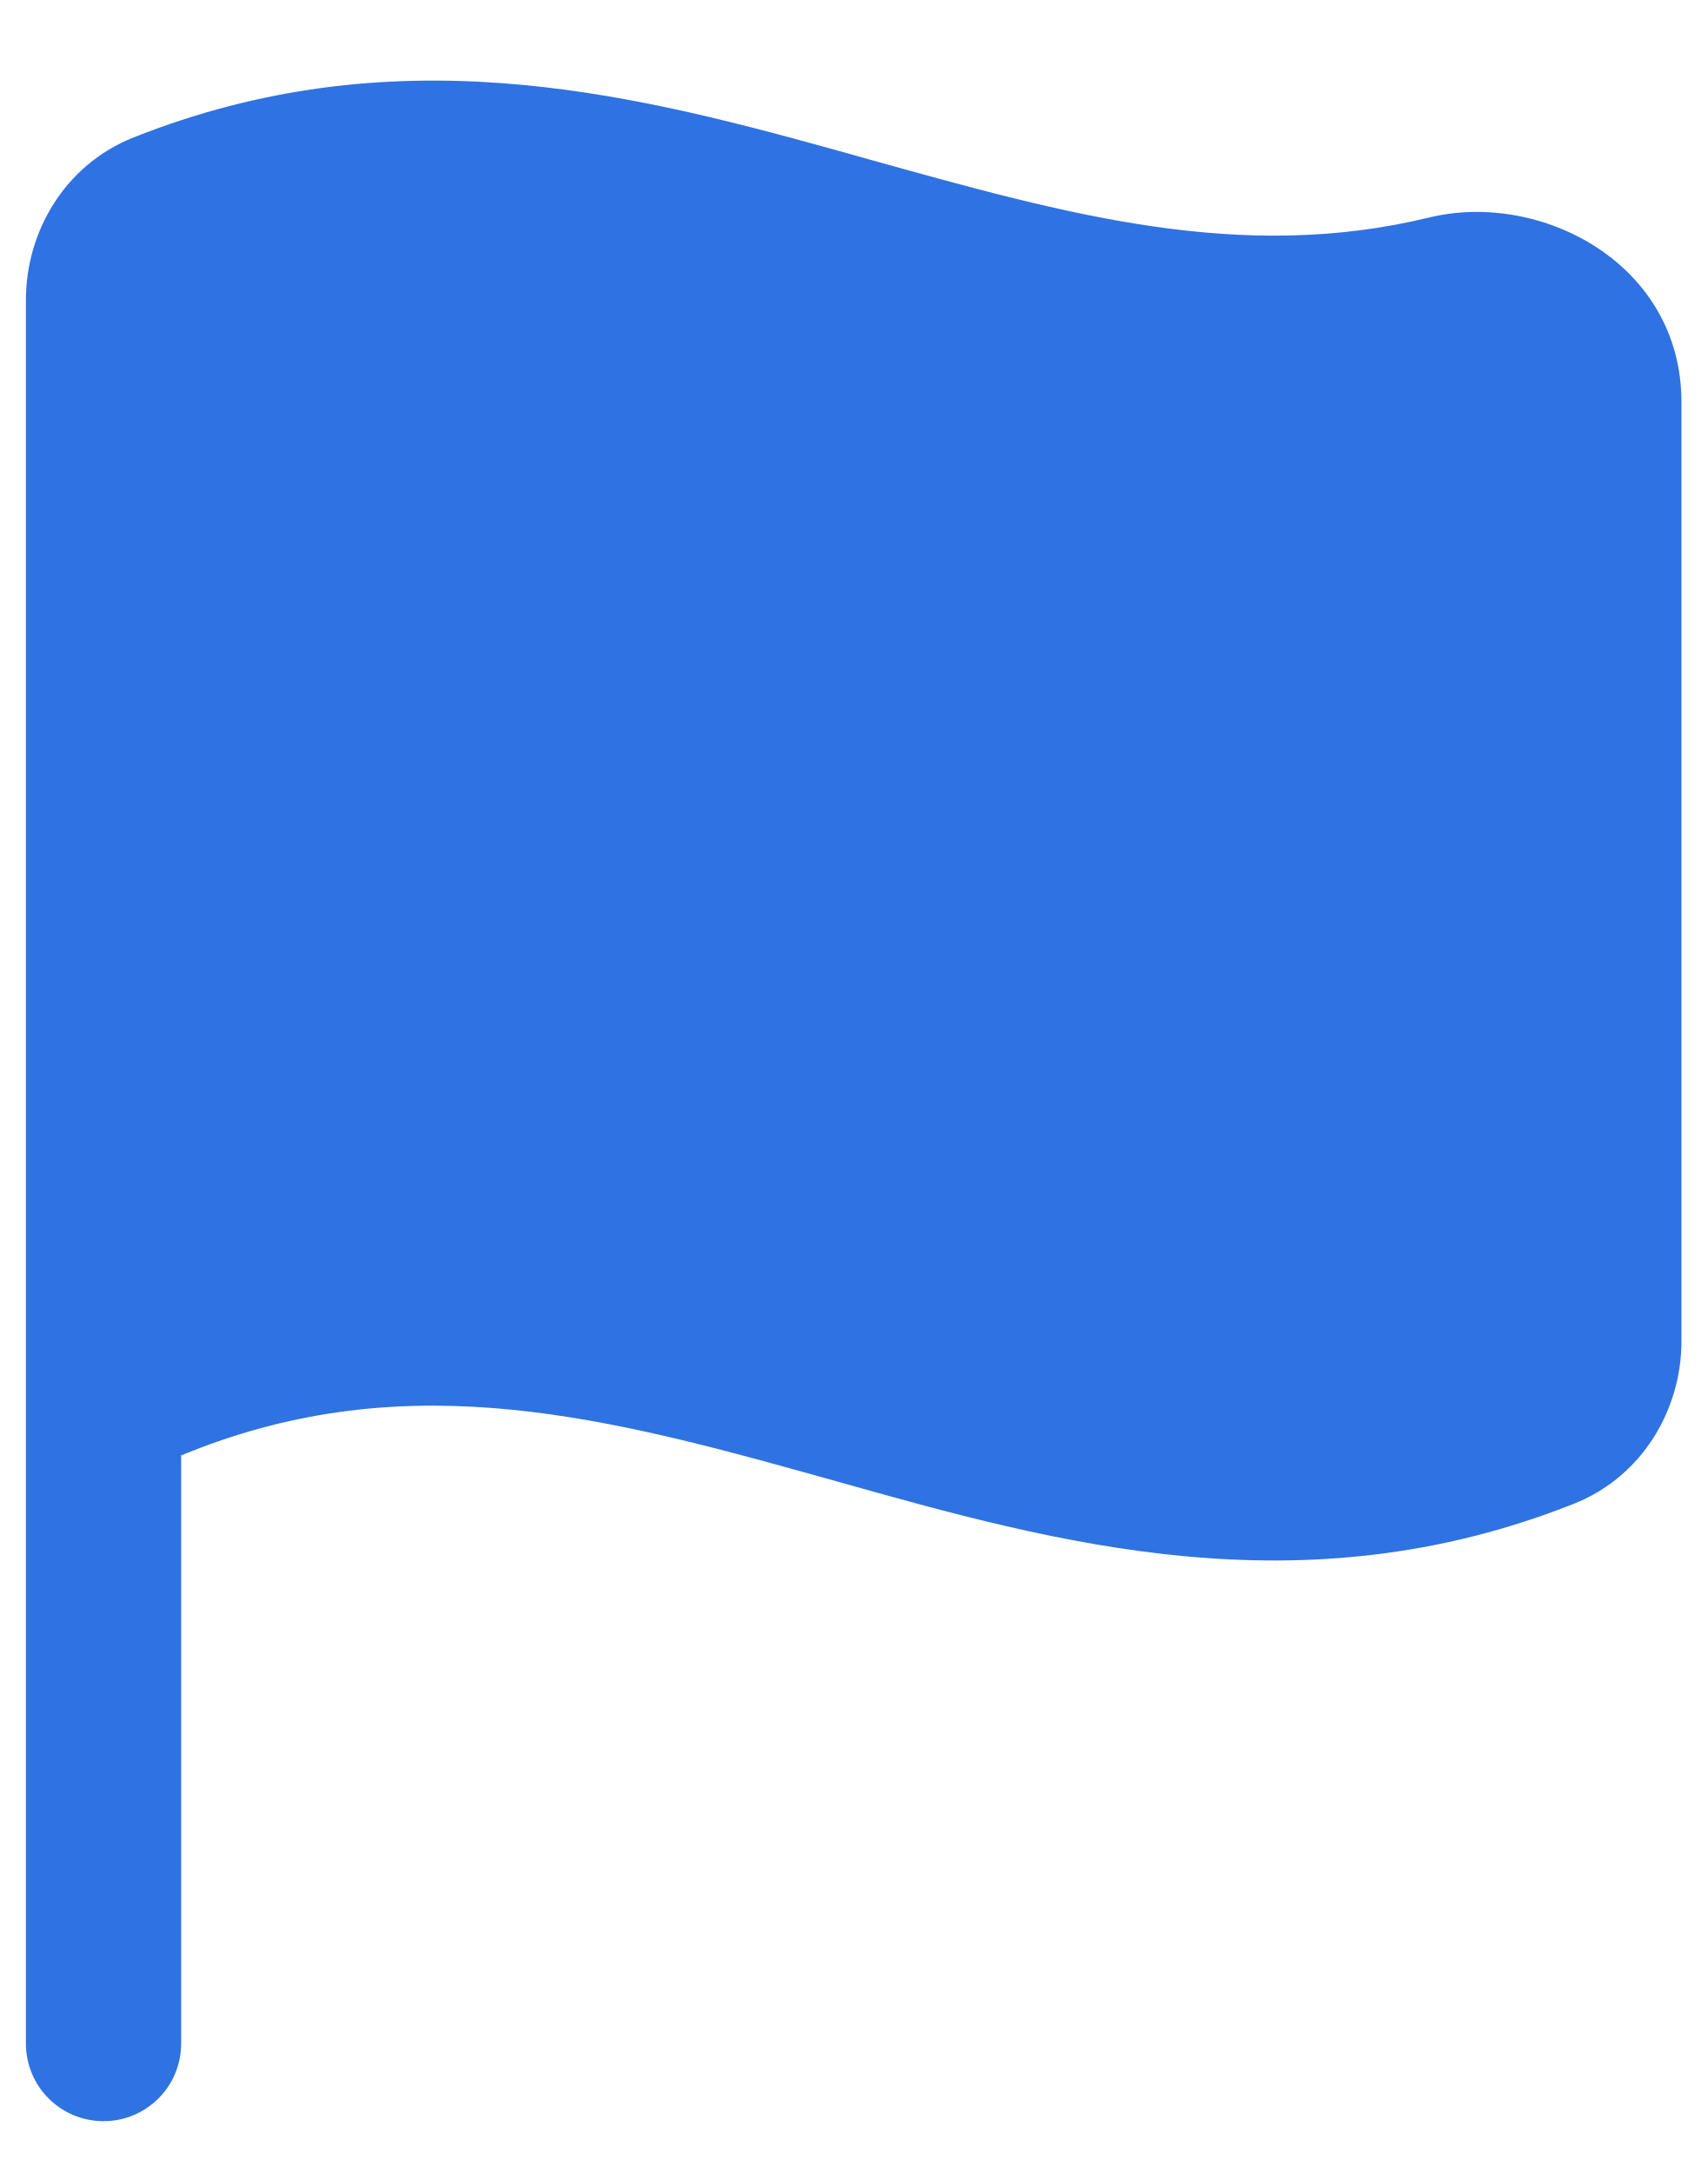
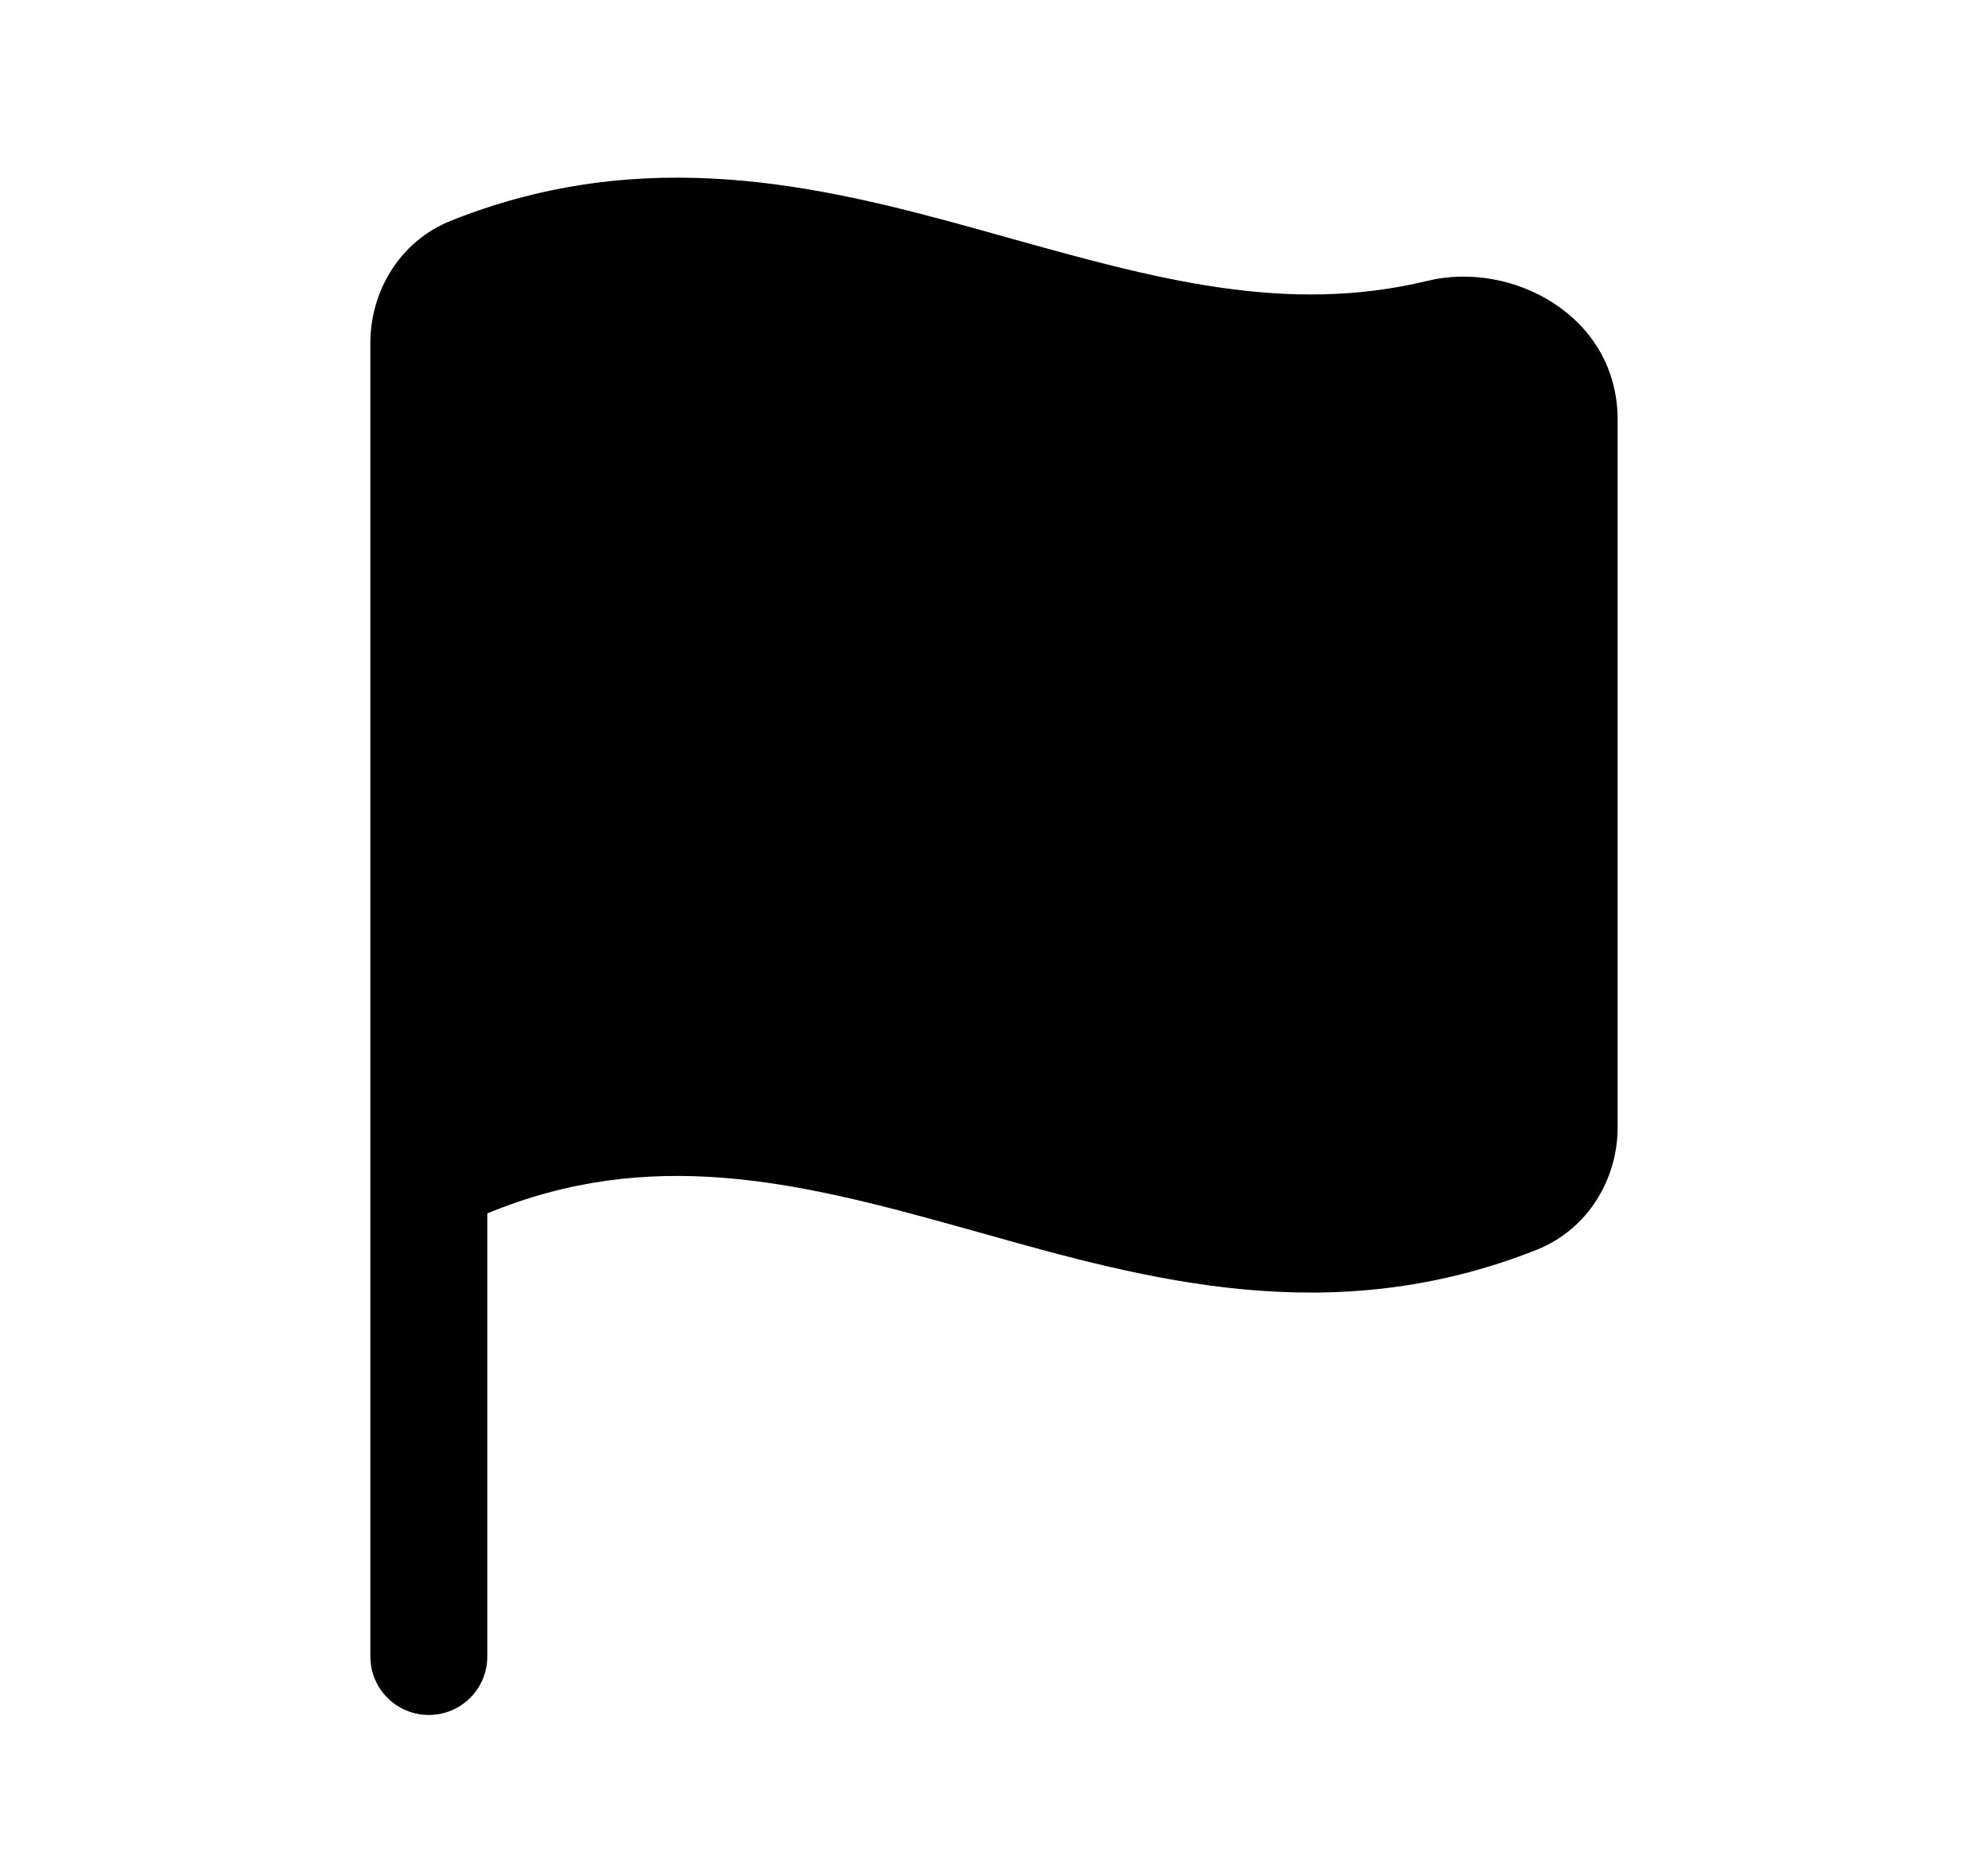
- <svg xmlns="http://www.w3.org/2000/svg" width="11" height="14" viewBox="0 0 11 14" fill="none">
-   <path d="M5.197 9.49C3.804 9.101 2.554 8.802 1.167 9.377V13.166C1.167 13.443 0.943 13.666 0.667 13.666C0.391 13.666 0.167 13.443 0.167 13.166V1.932C0.167 1.497 0.414 1.062 0.862 0.885C2.519 0.227 4.01 0.586 5.349 0.957C5.437 0.981 5.524 1.006 5.61 1.03C6.876 1.383 7.993 1.696 9.209 1.401C9.925 1.228 10.833 1.696 10.833 2.591V8.641C10.833 9.076 10.586 9.512 10.138 9.689C8.382 10.385 6.802 9.941 5.398 9.546C5.33 9.527 5.263 9.508 5.197 9.49Z" fill="#2F72E2" />
+ <svg xmlns="http://www.w3.org/2000/svg" width="17" height="16" viewBox="0 0 17 16" fill="none">
+   <path d="M8.197 10.49C6.804 10.101 5.554 9.802 4.167 10.377V14.166C4.167 14.443 3.943 14.666 3.667 14.666C3.391 14.666 3.167 14.443 3.167 14.166V2.932C3.167 2.497 3.414 2.062 3.862 1.885C5.519 1.227 7.01 1.586 8.349 1.957C8.437 1.981 8.524 2.006 8.61 2.03C9.876 2.383 10.993 2.696 12.21 2.401C12.925 2.228 13.833 2.696 13.833 3.591V9.641C13.833 10.076 13.586 10.511 13.138 10.689C11.382 11.385 9.802 10.941 8.398 10.546C8.33 10.527 8.263 10.508 8.197 10.49Z" fill="currentColor" />
</svg>
